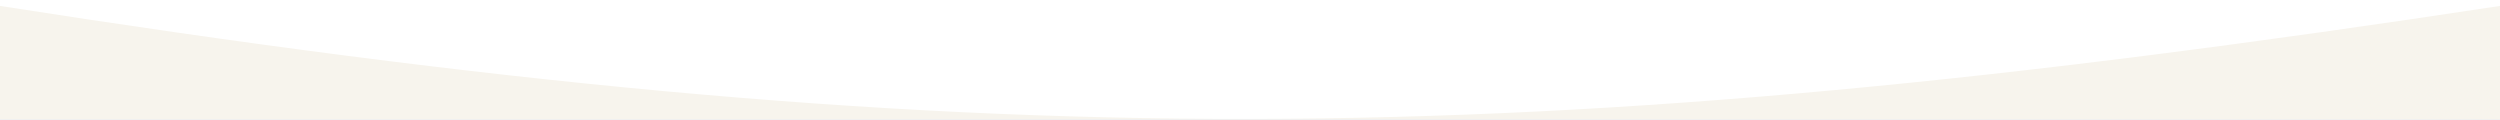
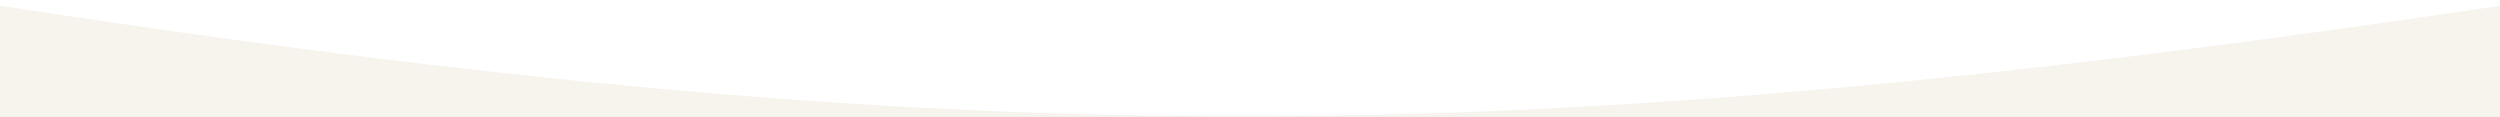
- <svg xmlns="http://www.w3.org/2000/svg" width="1440" height="69" viewBox="0 0 1440 69" fill="none">
-   <rect y="0.5" width="1440" height="68" fill="#F7F4ED" />
-   <path d="M0 0H1440V3.412C877.642 89.004 562.355 91.38 0 3.412V0Z" fill="white" />
+ <svg xmlns="http://www.w3.org/2000/svg" width="1440" height="67" viewBox="0 0 1440 67" fill="none">
+   <g clip-path="url(#clip0_114_2)">
+     <rect y="1.489" width="1440" height="66.511" fill="#F7F4ED" />
+     <path d="M0 0H1440V3.337C877.642 87.055 562.355 89.379 0 3.337V0Z" fill="white" />
+   </g>
+   <defs>
+     <clipPath id="clip0_114_2">
+       <rect width="1440" height="67" fill="white" />
+     </clipPath>
+   </defs>
</svg>
